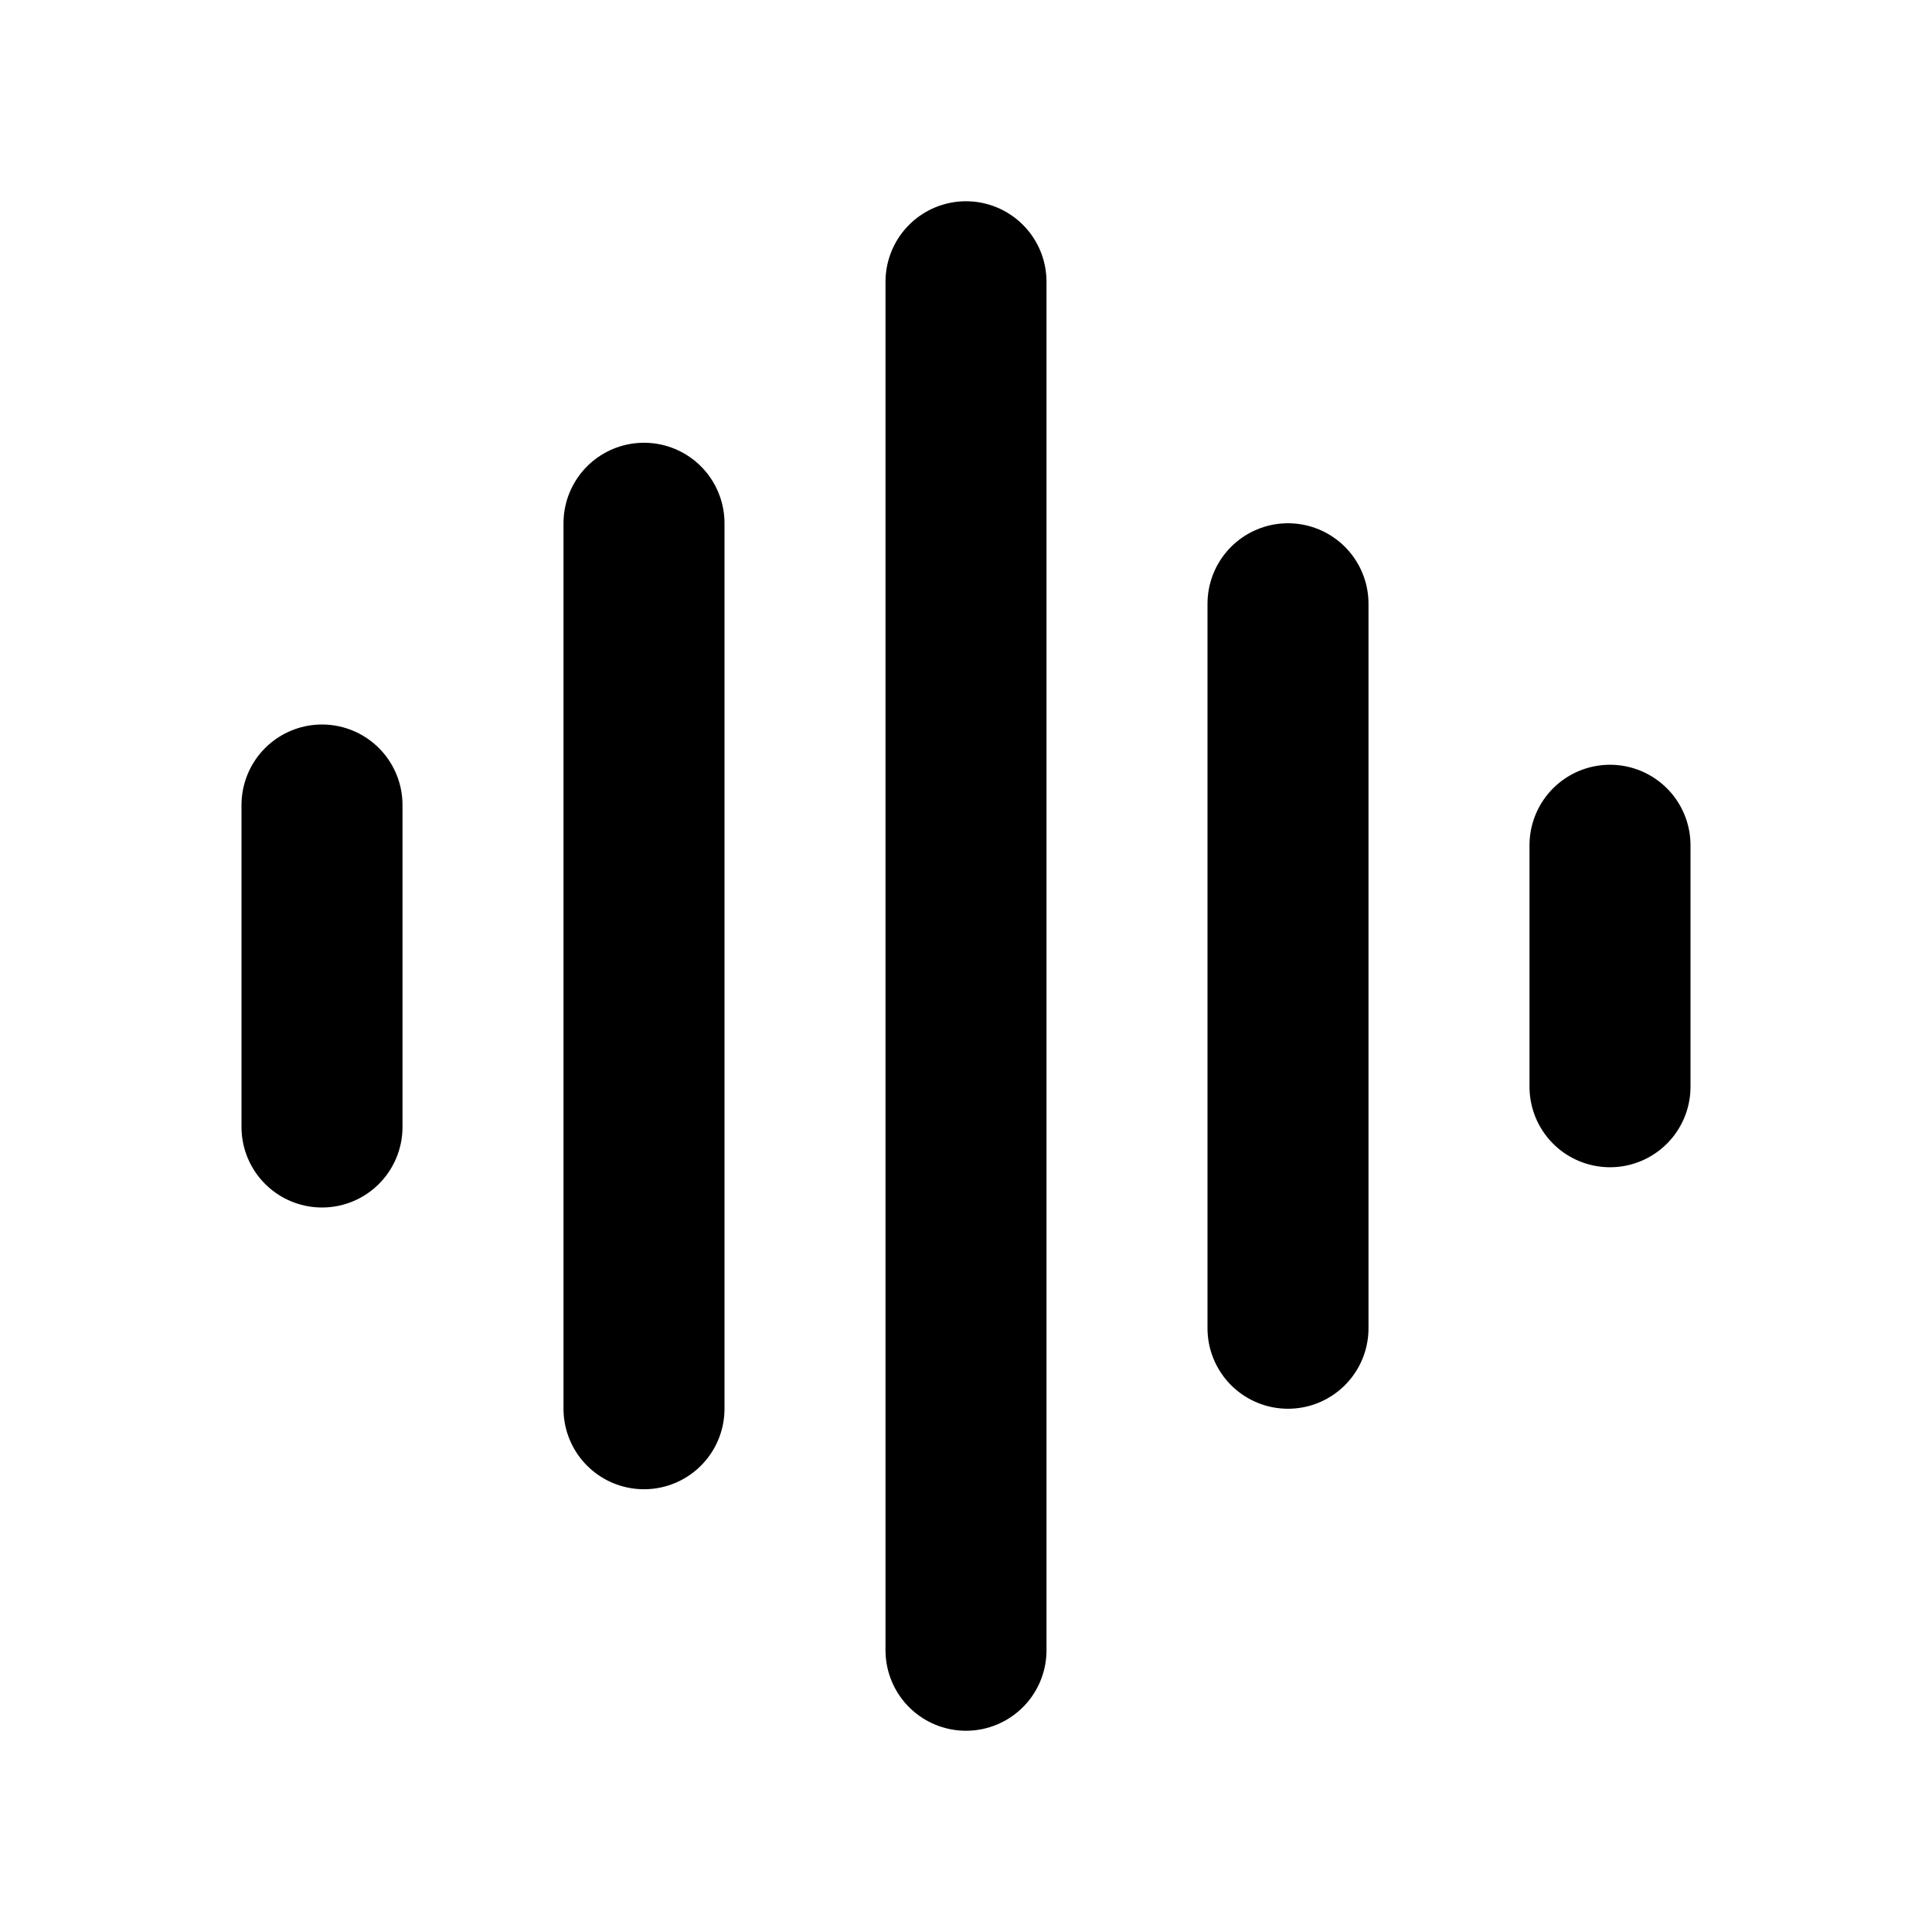
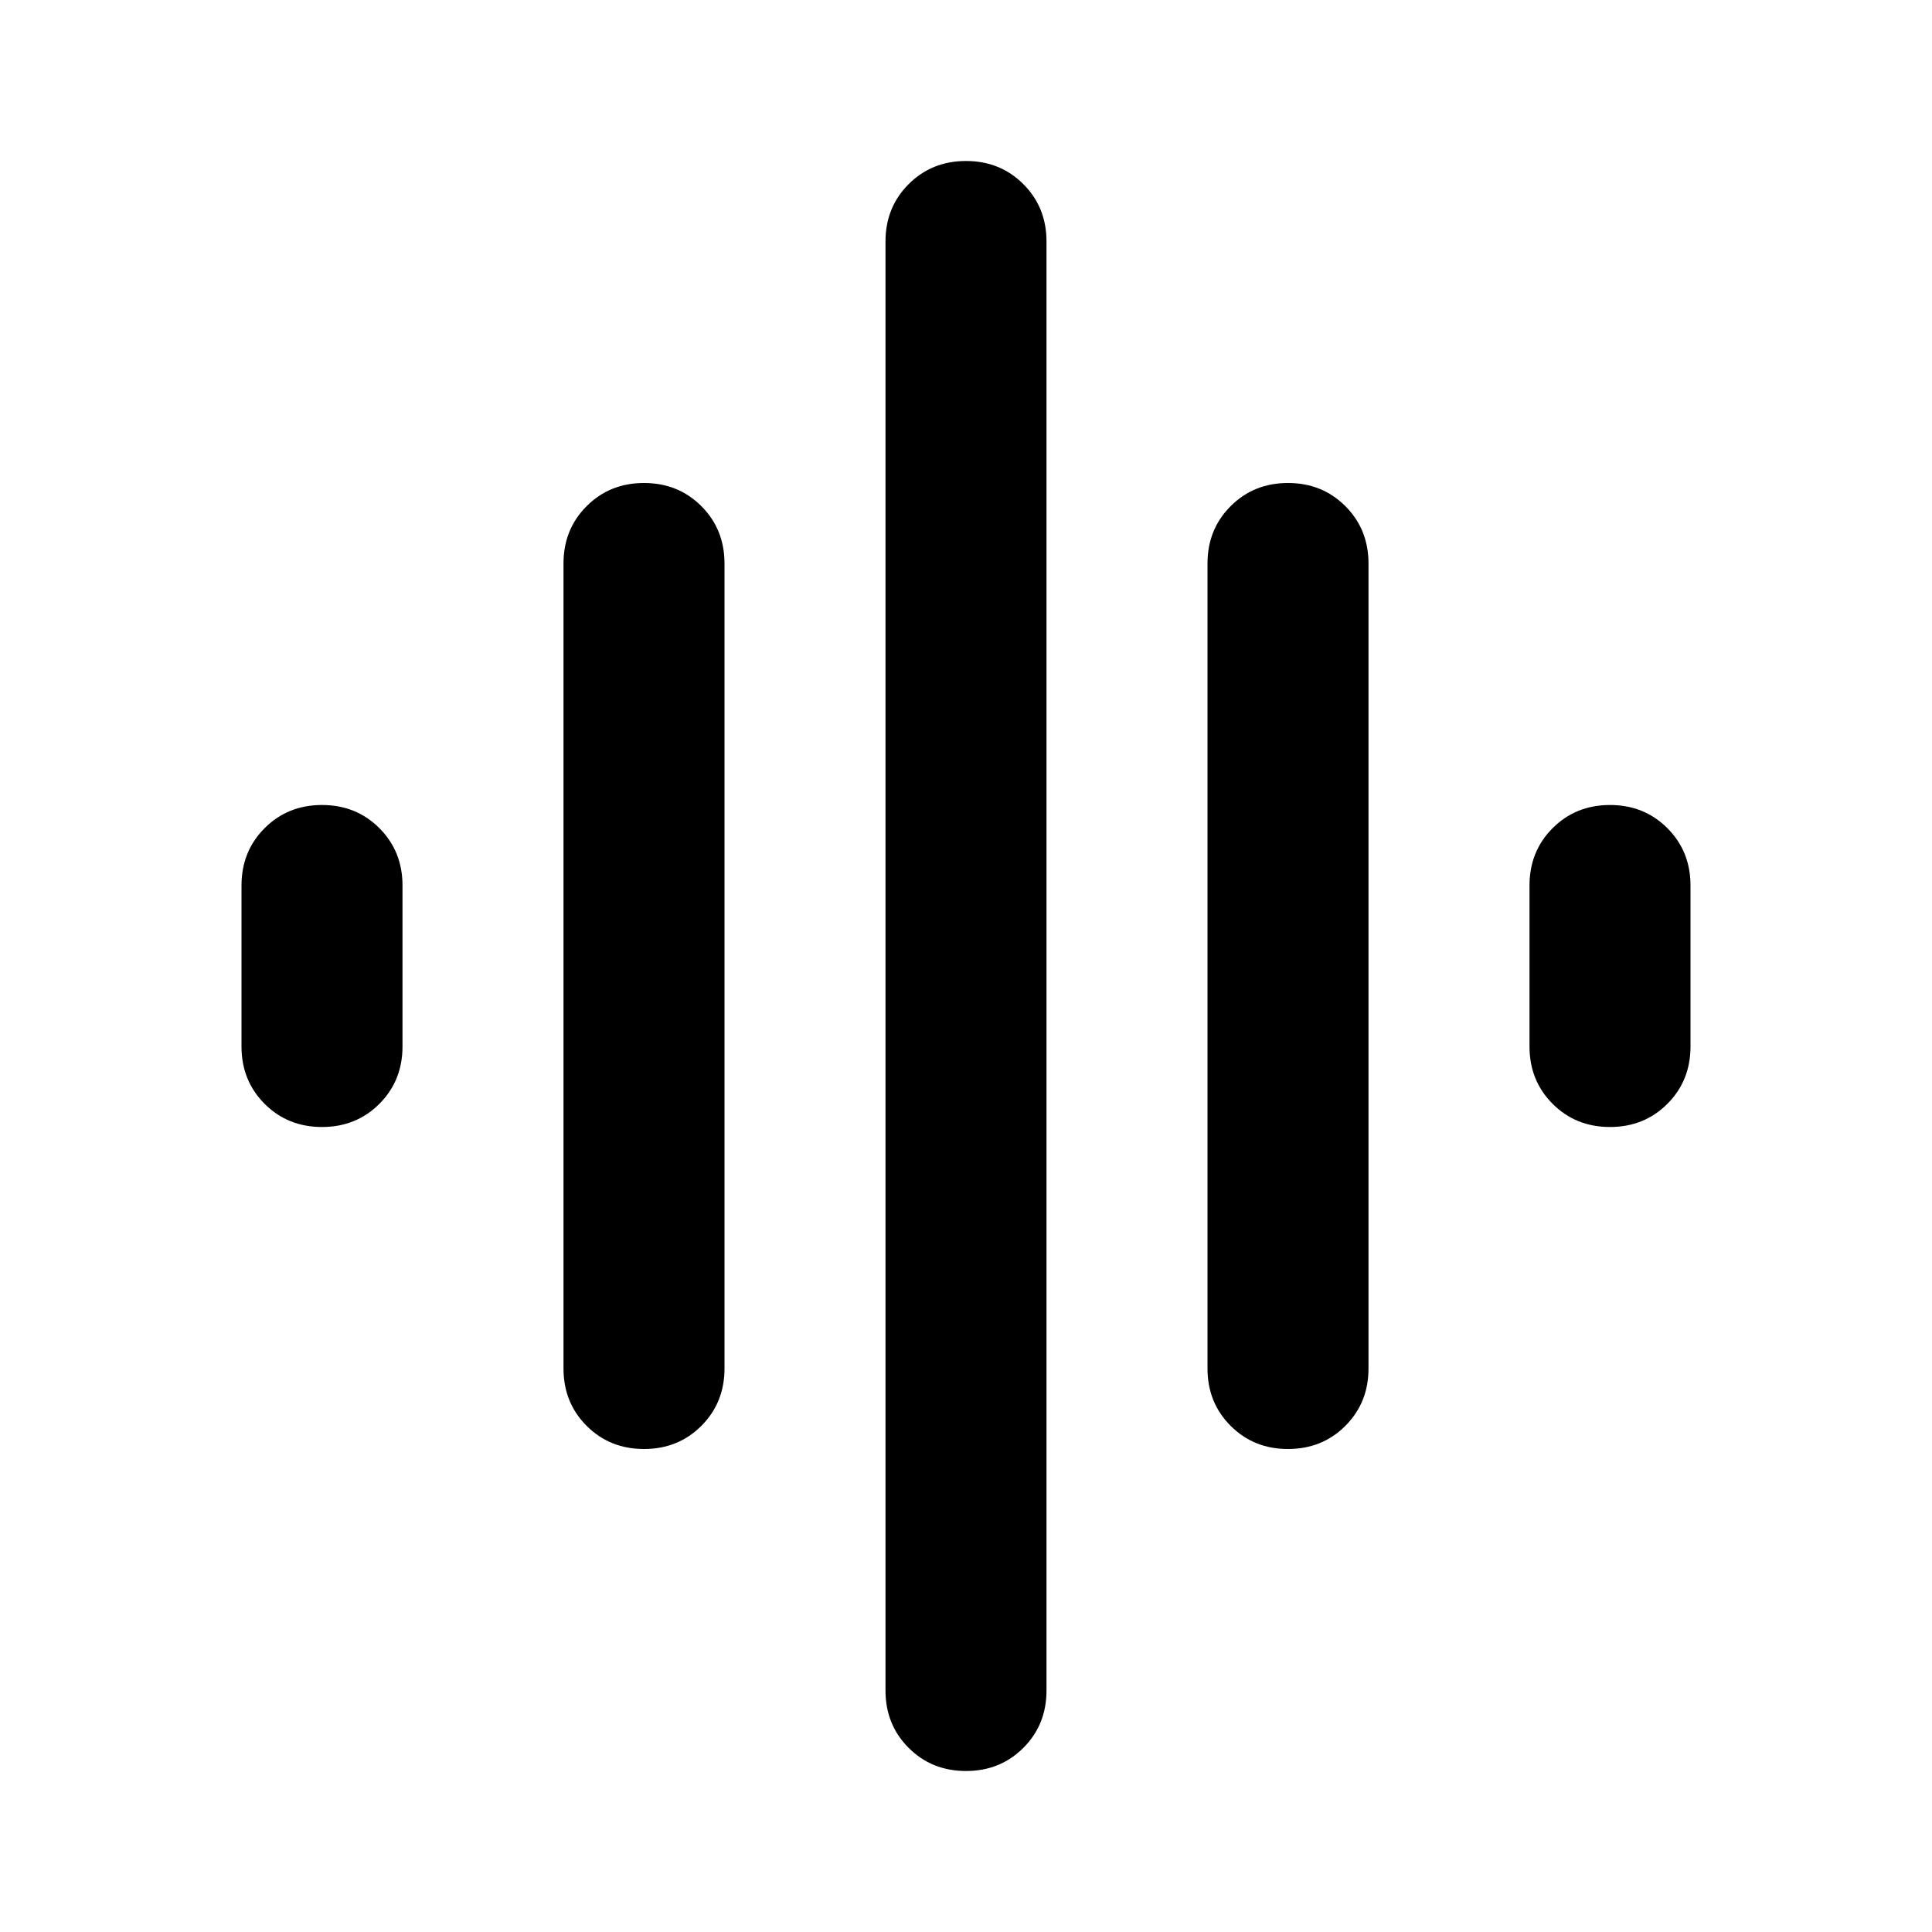
- <svg xmlns="http://www.w3.org/2000/svg" width="24" height="24" viewBox="0 0 24 24" fill="none" stroke="#000" stroke-width="2" stroke-linecap="round" stroke-linejoin="round">
-   <path d="M4 10v4M8 6.5v11M12 3.5v17M16 7.5v9M20 10.5v3" />
+ <svg xmlns="http://www.w3.org/2000/svg" height="24" viewBox="0 -960 960 960" width="24">
+   <path d="M280-280v-400q0-17 11.5-28.5T320-720q17 0 28.5 11.5T360-680v400q0 17-11.5 28.5T320-240q-17 0-28.5-11.5T280-280Zm160 160v-720q0-17 11.5-28.5T480-880q17 0 28.5 11.5T520-840v720q0 17-11.5 28.5T480-80q-17 0-28.5-11.5T440-120ZM120-440v-80q0-17 11.5-28.5T160-560q17 0 28.5 11.5T200-520v80q0 17-11.5 28.5T160-400q-17 0-28.5-11.5T120-440Zm480 160v-400q0-17 11.5-28.5T640-720q17 0 28.5 11.5T680-680v400q0 17-11.5 28.5T640-240q-17 0-28.5-11.5T600-280Zm160-160v-80q0-17 11.5-28.5T800-560q17 0 28.5 11.5T840-520v80q0 17-11.5 28.5T800-400q-17 0-28.5-11.5T760-440Z" />
</svg>
